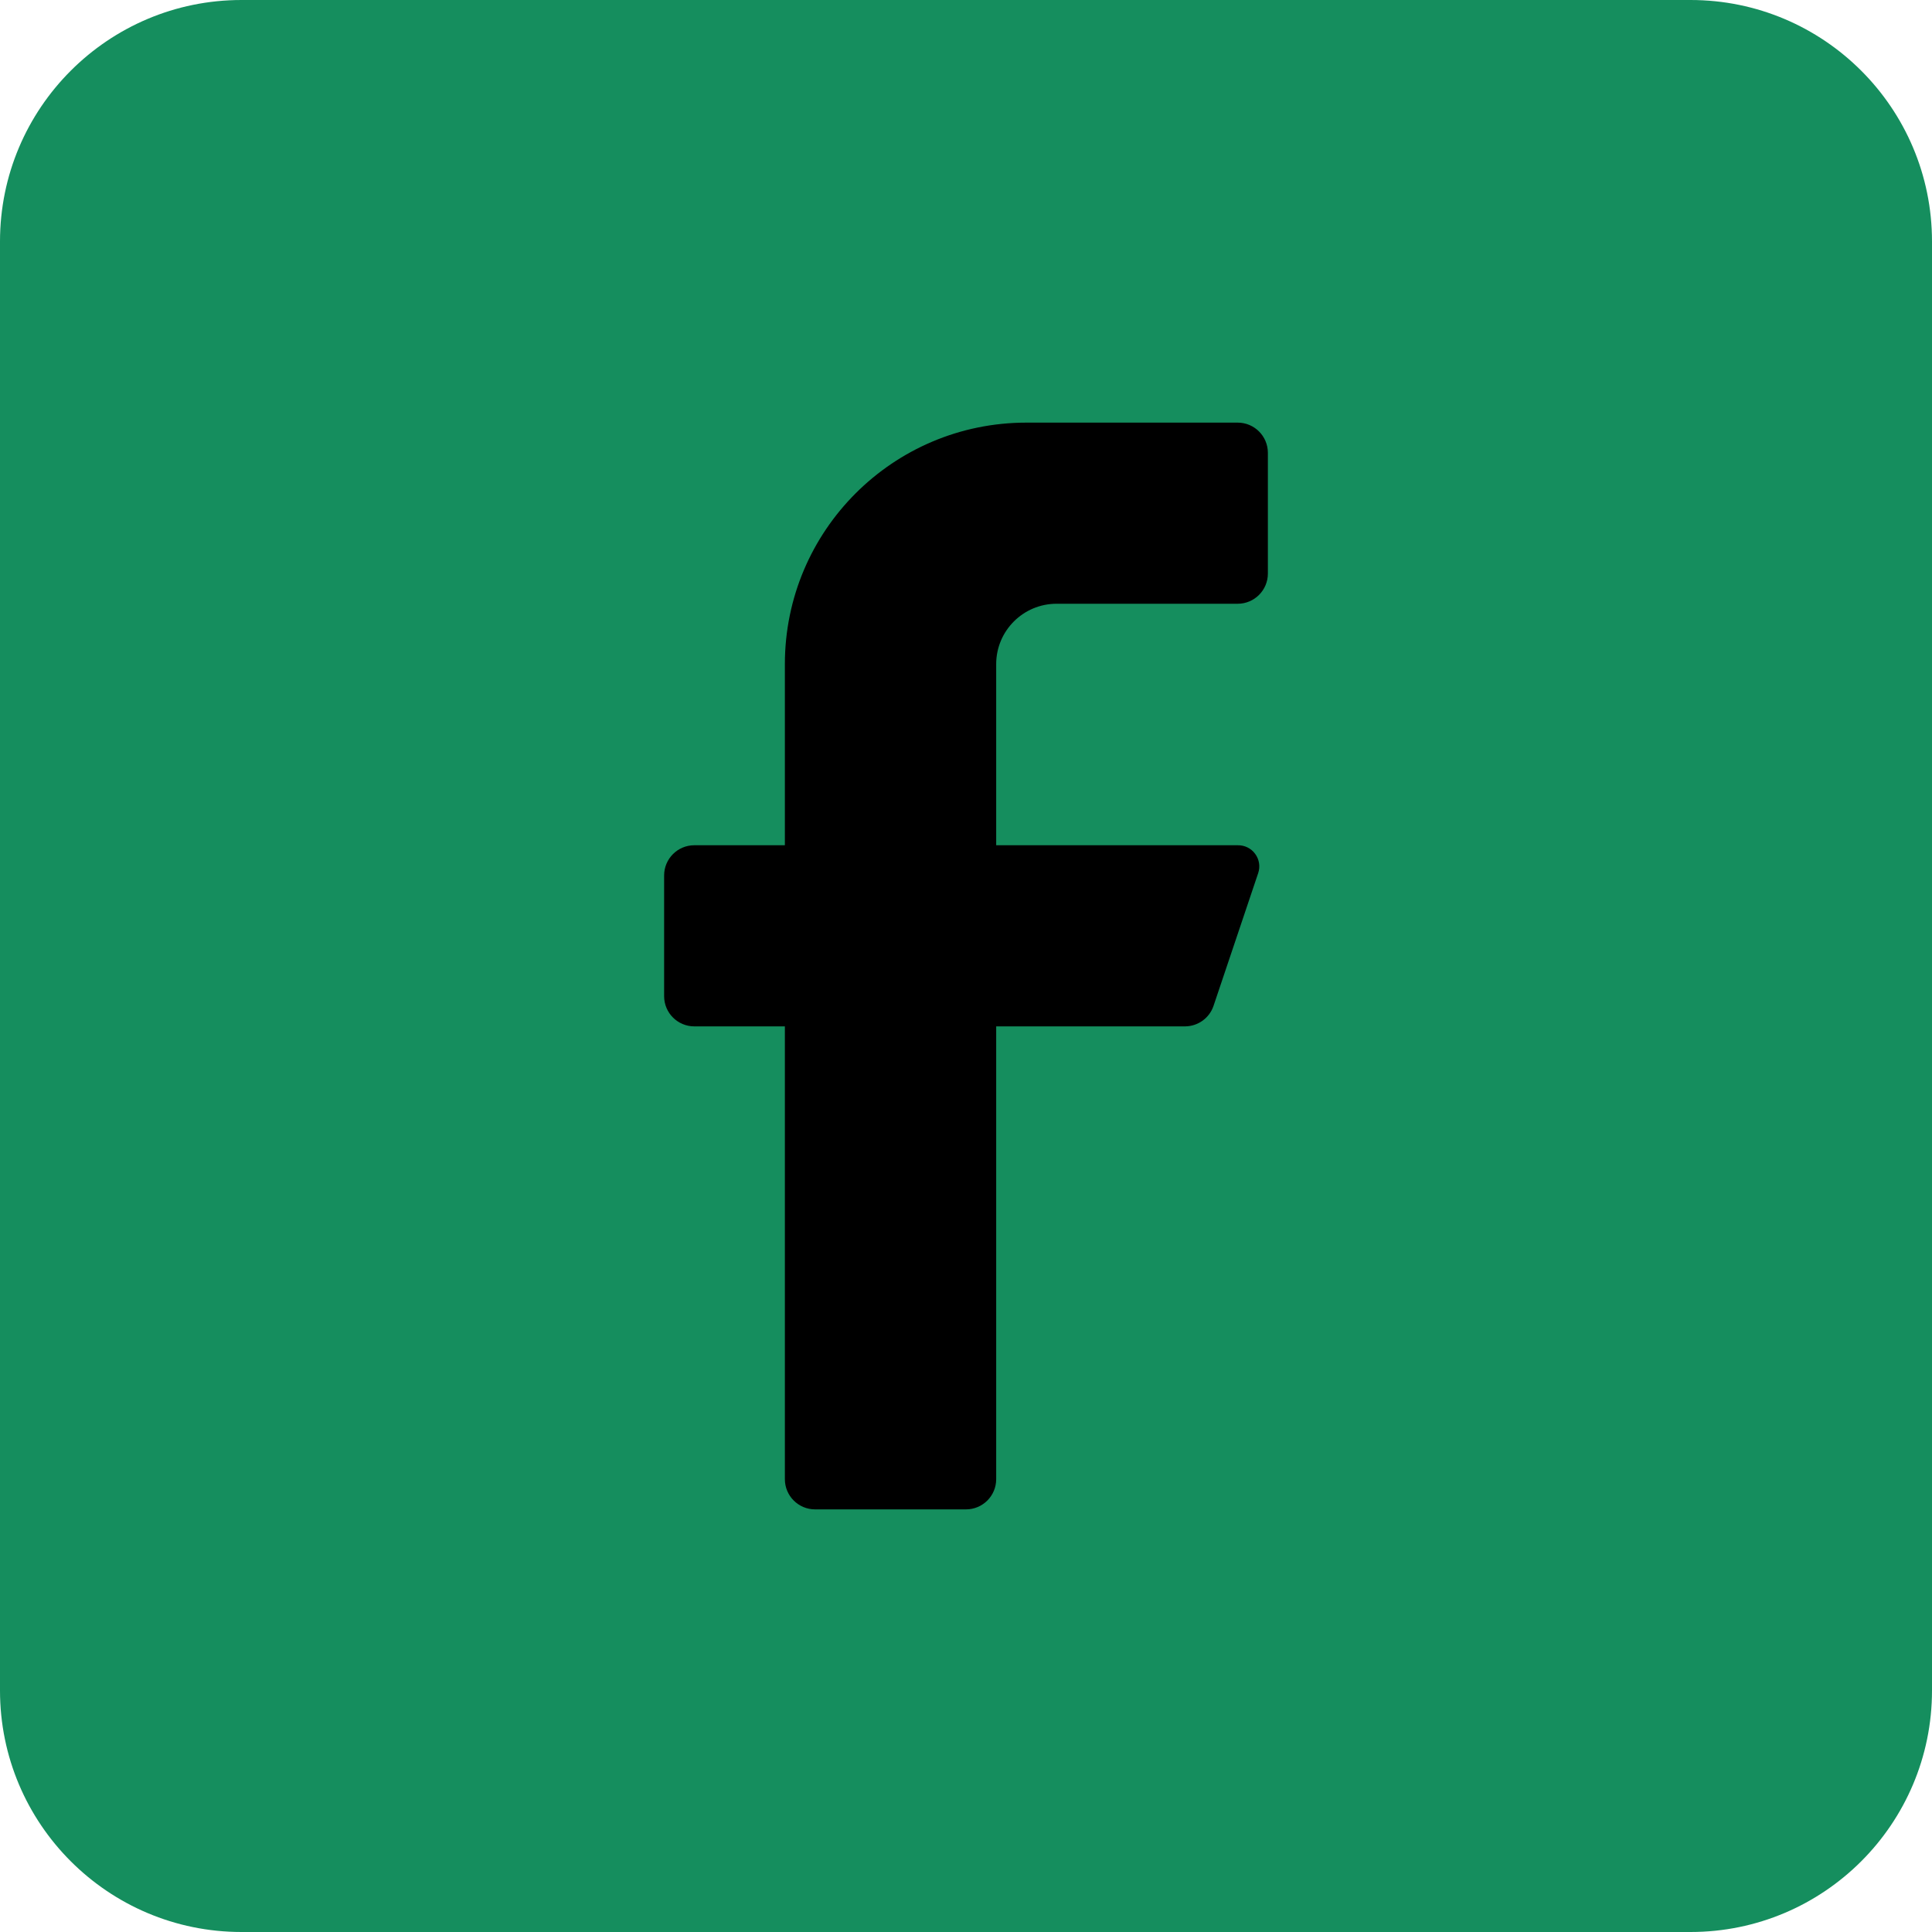
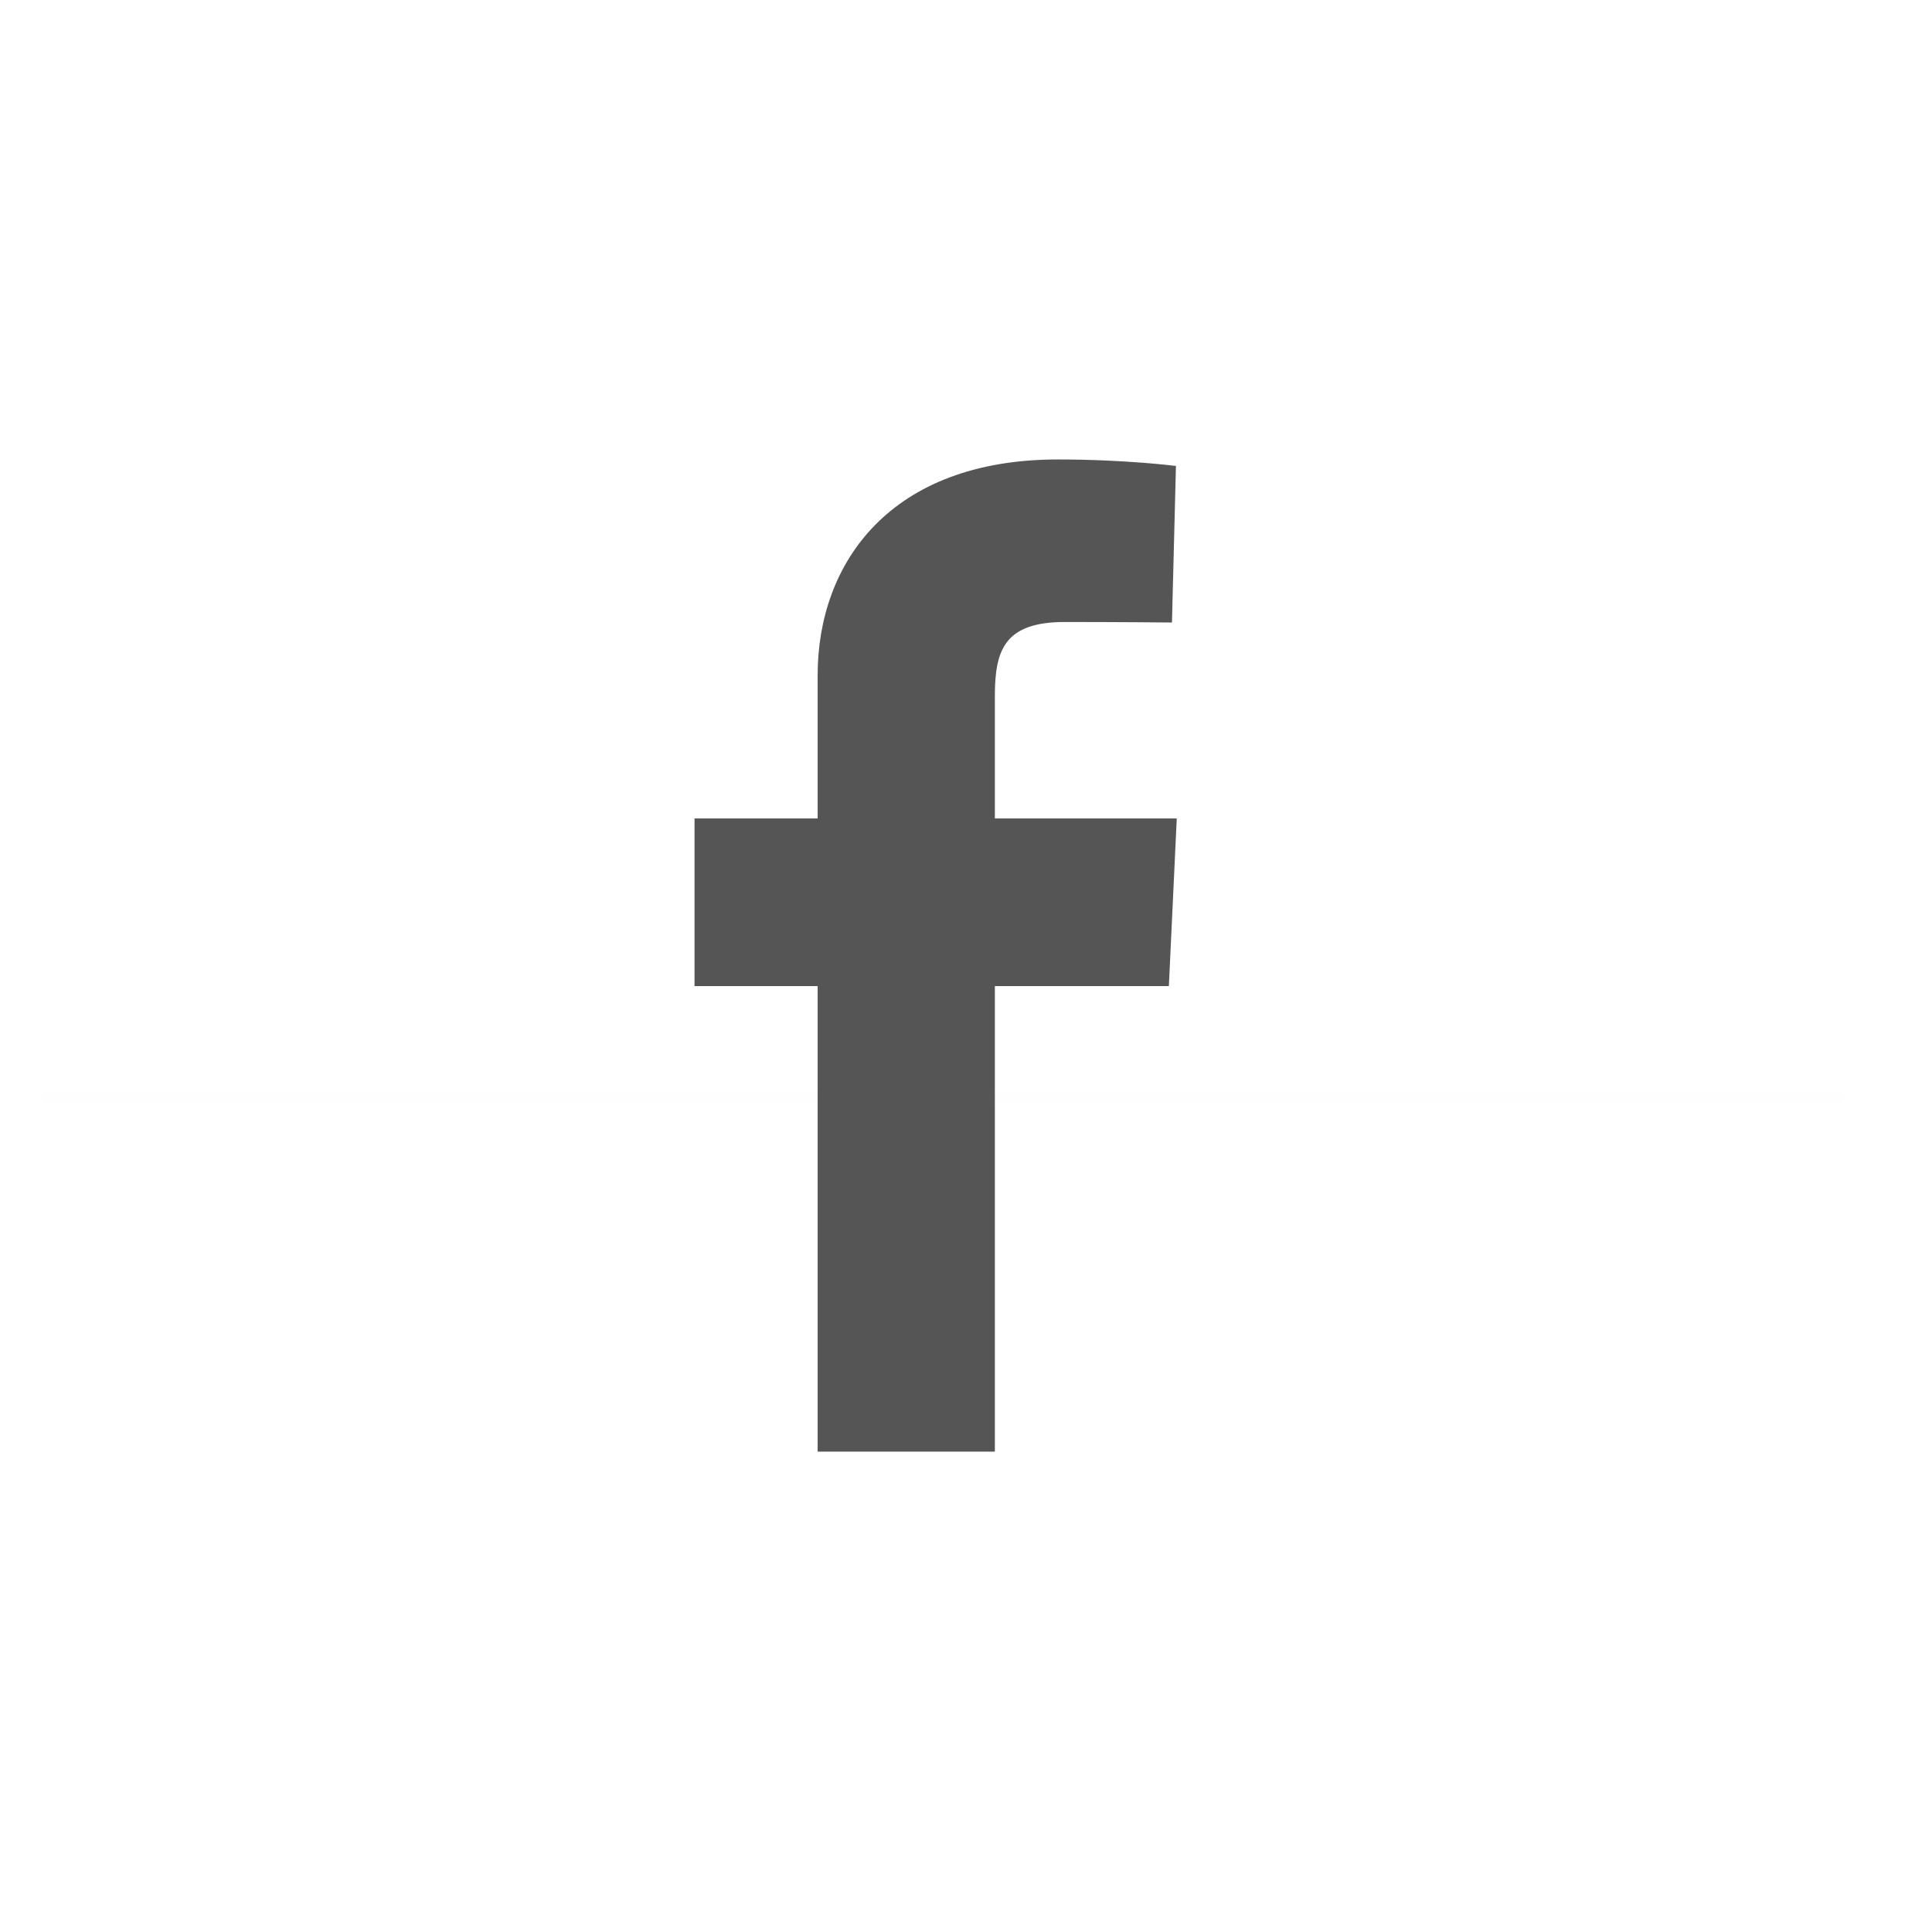
- <svg xmlns="http://www.w3.org/2000/svg" width="32" height="32" viewBox="0 0 32 32" fill="none">
-   <path d="M0 4C0 1.791 1.791 0 4 0H28C30.209 0 32 1.791 32 4V28C32 30.209 30.209 32 28 32H4C1.791 32 0 30.209 0 28V4Z" fill="#158E5E" />
-   <path d="M20.5 10H17.5C16.948 10 16.5 10.448 16.5 11V14H20.5C20.614 13.998 20.722 14.05 20.789 14.142C20.857 14.233 20.876 14.352 20.84 14.46L20.1 16.66C20.032 16.862 19.843 16.998 19.63 17H16.5V24.5C16.5 24.776 16.276 25 16 25H13.5C13.224 25 13 24.776 13 24.5V17H11.5C11.224 17 11 16.776 11 16.5V14.5C11 14.224 11.224 14 11.5 14H13V11C13 8.791 14.791 7 17 7H20.5C20.776 7 21 7.224 21 7.5V9.5C21 9.776 20.776 10 20.5 10Z" fill="black" />
+ <svg xmlns="http://www.w3.org/2000/svg" width="33" height="33" viewBox="0 0 33 33" fill="none">
+   <circle cx="16.1" cy="16.321" r="15.6" fill="url(#paint0_linear_2_1094)" fill-opacity="0.05" stroke="url(#paint1_linear_2_1094)" />
+   <path d="M13.966 24.795V16.843H11.863V13.98H13.966V11.534C13.966 9.612 15.208 7.848 18.07 7.848C19.229 7.848 20.086 7.959 20.086 7.959L20.018 10.633C20.018 10.633 19.144 10.624 18.191 10.624C17.159 10.624 16.993 11.1 16.993 11.889V13.98H20.1L19.965 16.843H16.993V24.795H13.966Z" fill="#555555" />
+   <defs>
+     <linearGradient id="paint0_linear_2_1094" x1="16.1" y1="0.221" x2="16.1" y2="32.421" gradientUnits="userSpaceOnUse">
+       <stop stop-color="#FEFEFF" stop-opacity="0.29" />
+       <stop offset="1" stop-color="white" stop-opacity="0.4" />
+     </linearGradient>
+     <linearGradient id="paint1_linear_2_1094" x1="-1.544" y1="2.381" x2="35.502" y2="7.01" gradientUnits="userSpaceOnUse">
+       <stop stop-color="white" stop-opacity="0.08" />
+       <stop offset="1" stop-color="white" stop-opacity="0.07" />
+     </linearGradient>
+   </defs>
</svg>
